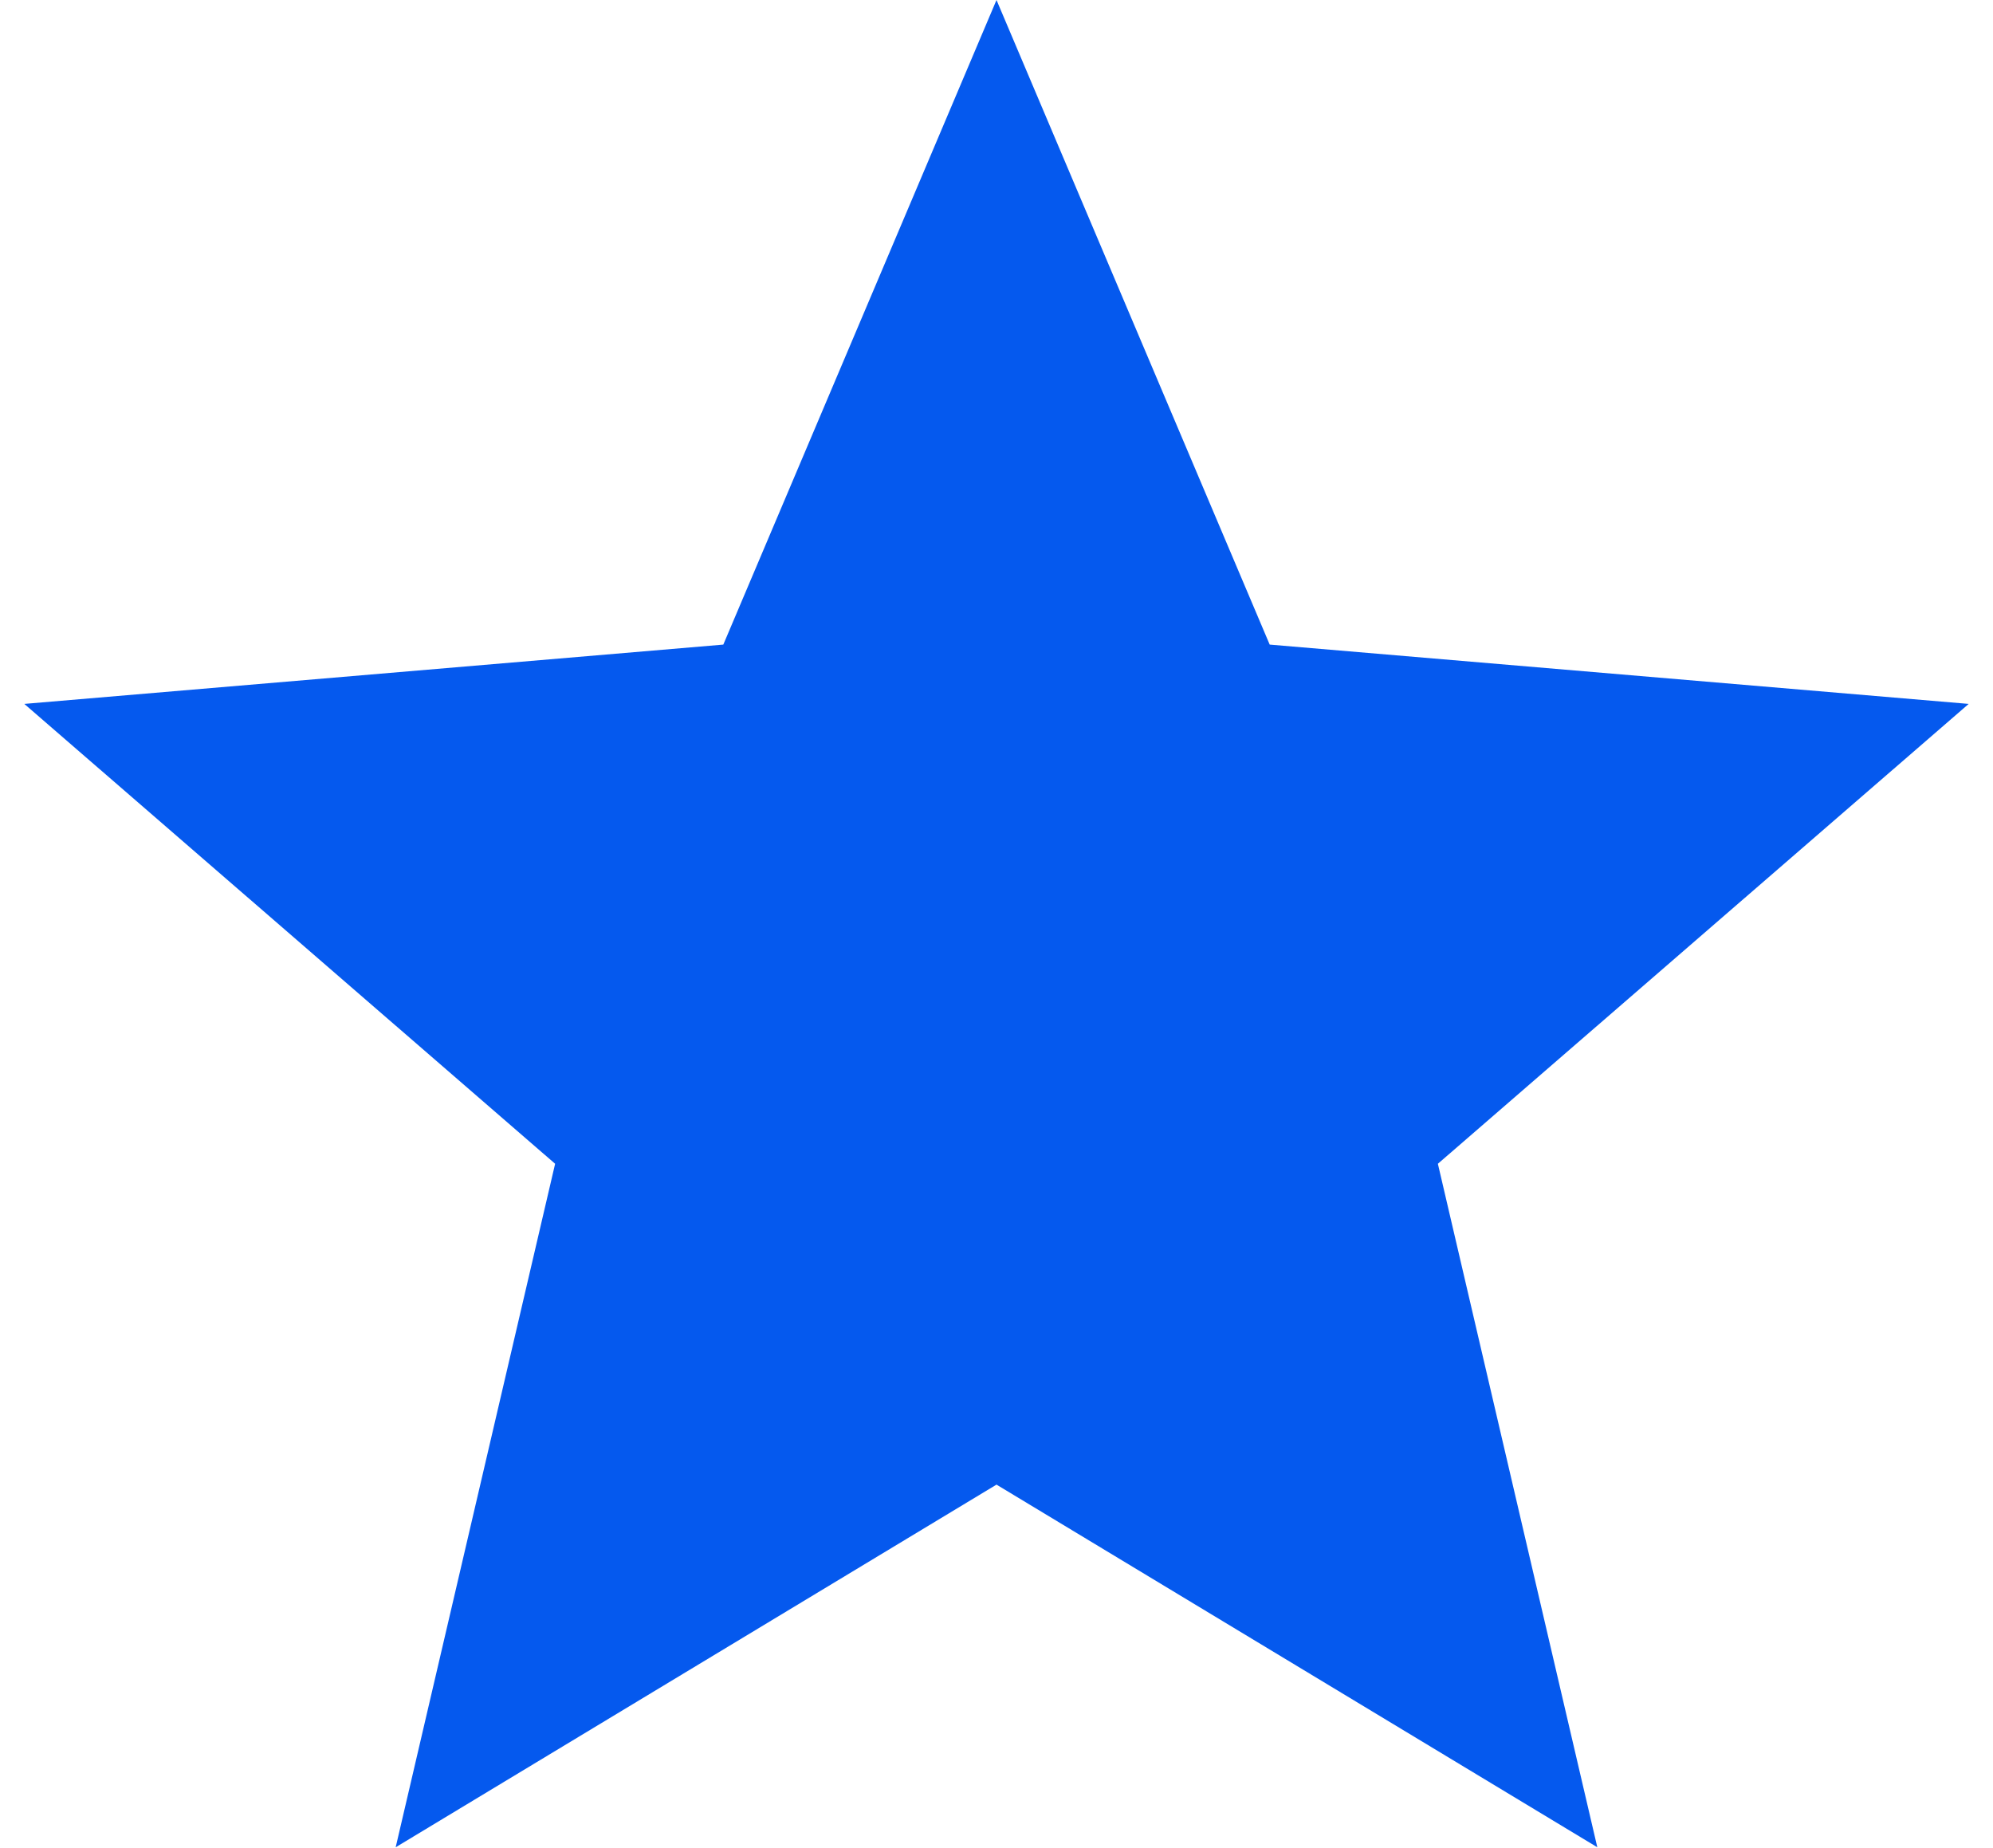
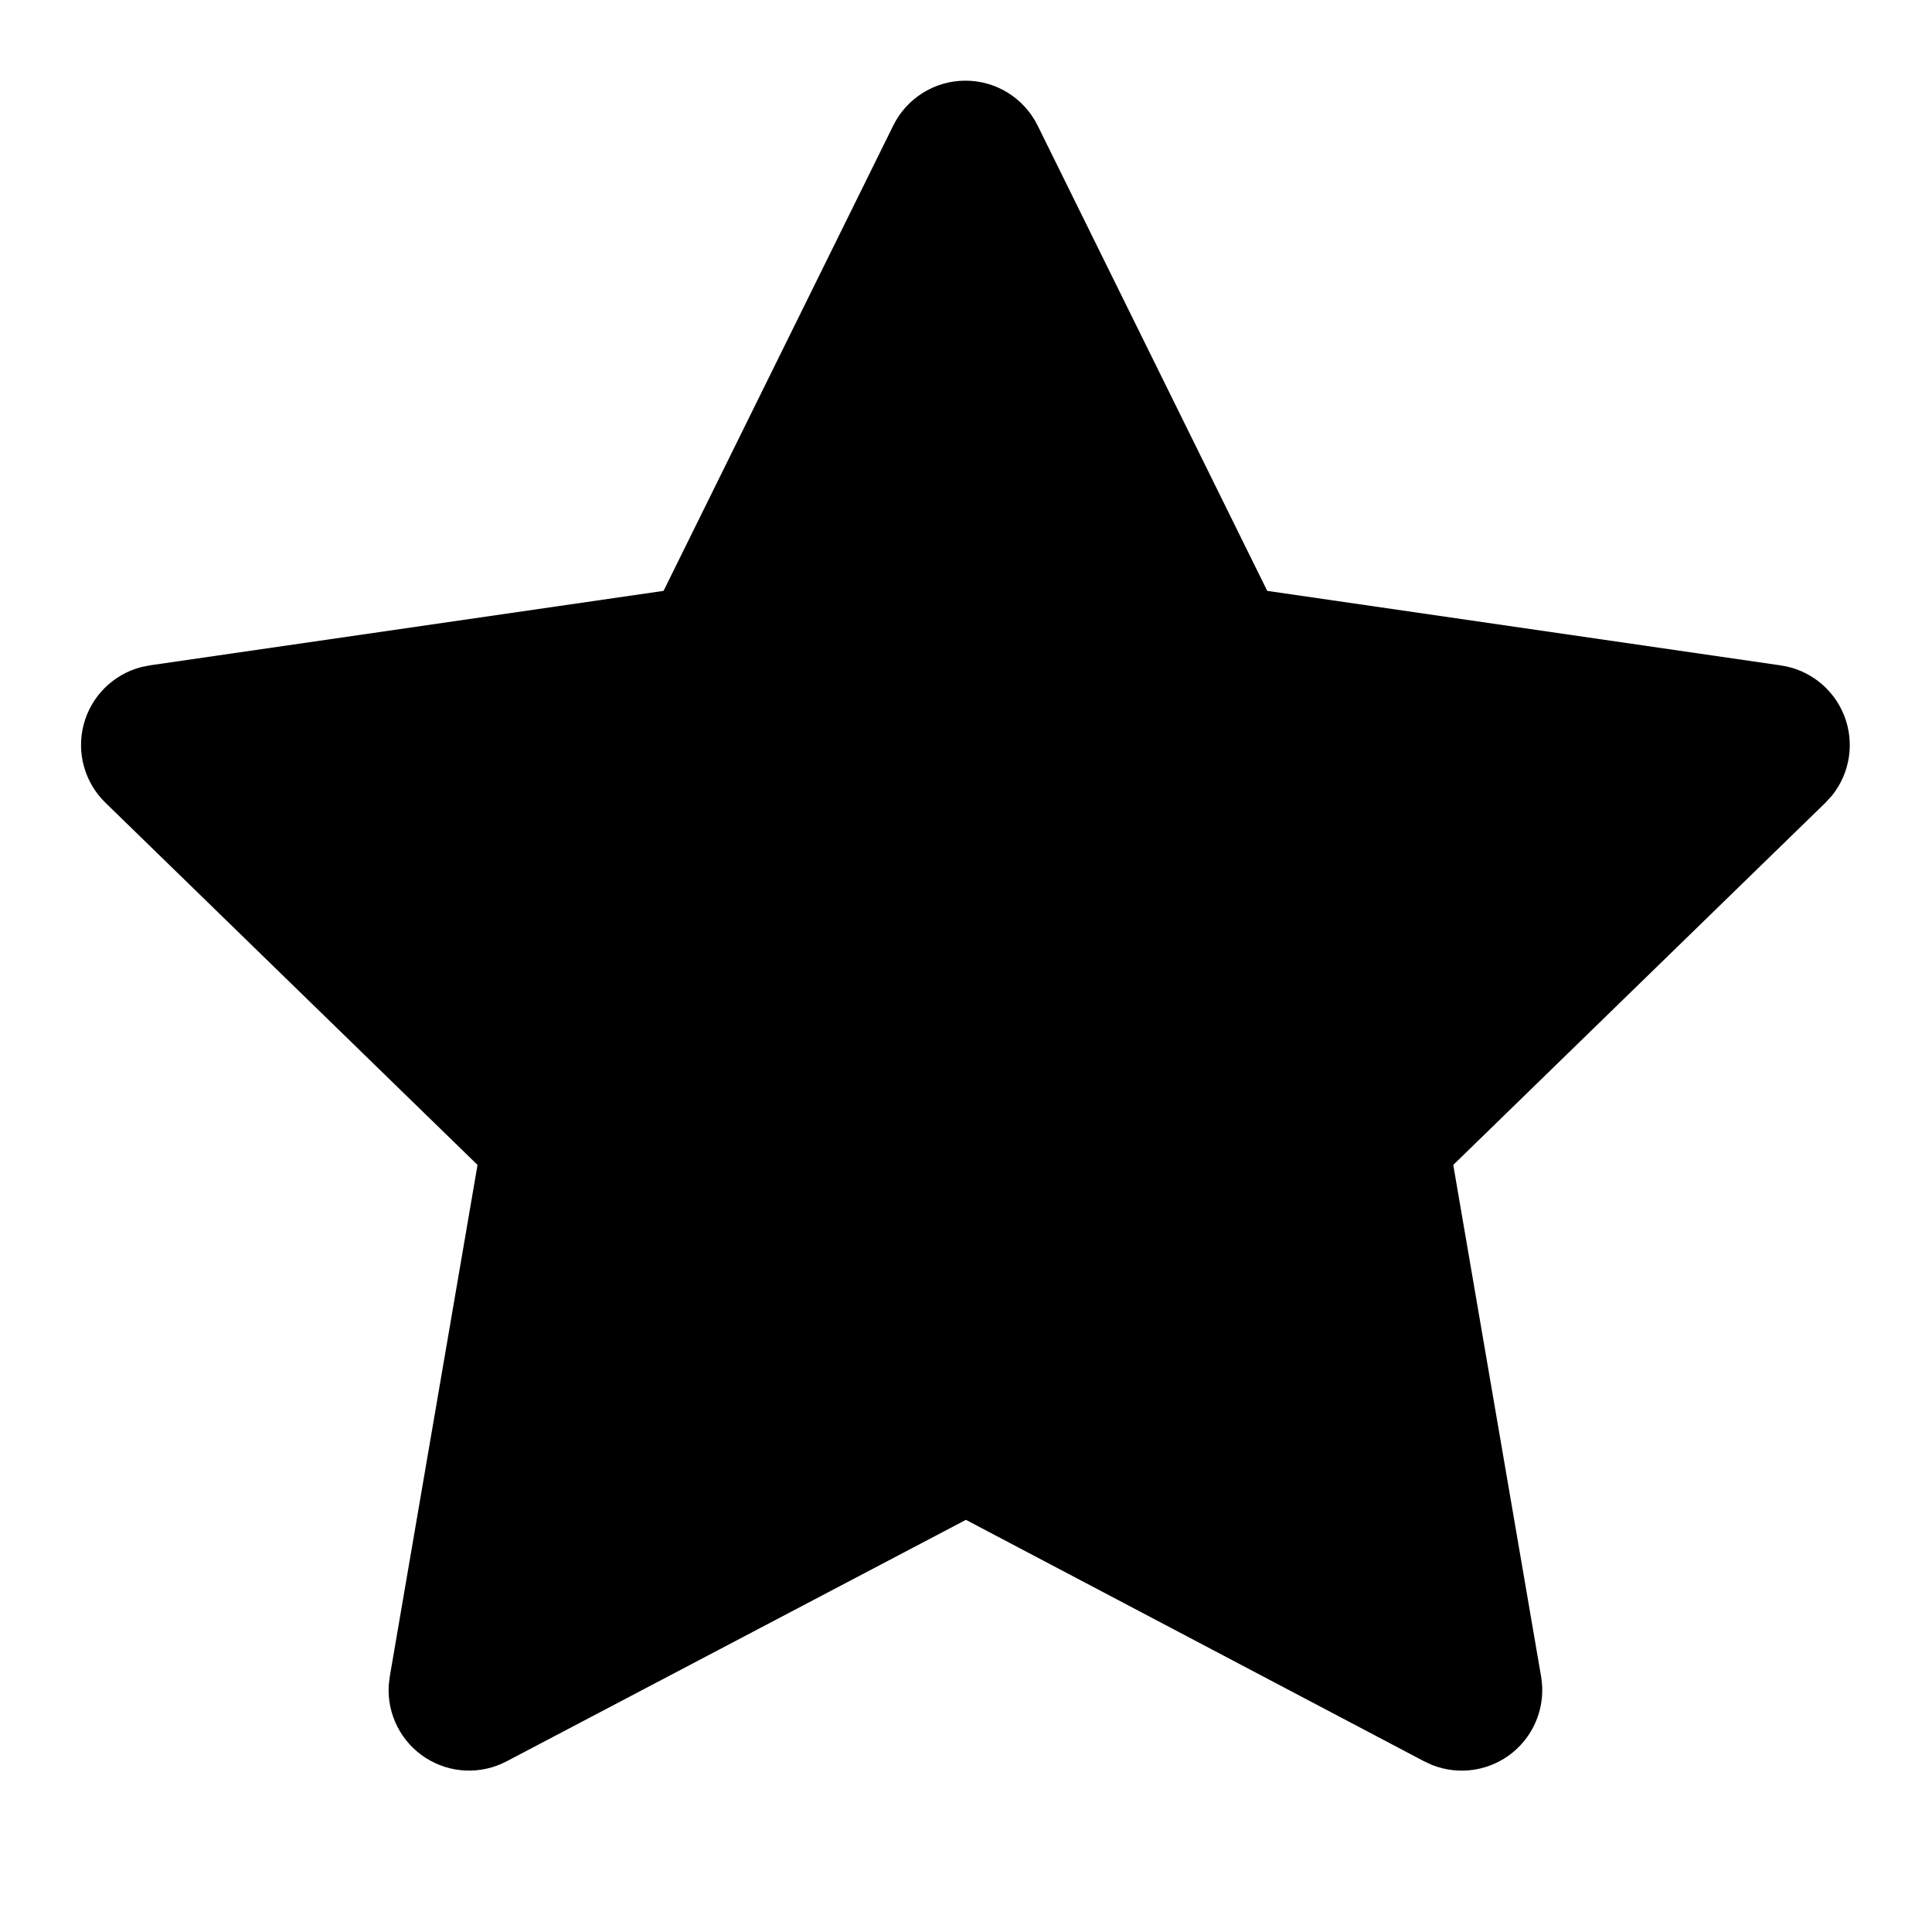
- <svg xmlns="http://www.w3.org/2000/svg" width="41" height="38" viewBox="0 0 41 38" fill="none">
-   <path d="M20.5 30.54L32.86 38L29.58 23.94L40.5 14.48L26.12 13.26L20.5 0L14.88 13.26L0.5 14.48L11.42 23.94L8.14 38L20.5 30.54Z" fill="#0559EE" />
+ <svg xmlns="http://www.w3.org/2000/svg" width="24" height="24" viewBox="0 0 24 24" fill="currentColor" class="icon icon-tabler icons-tabler-filled icon-tabler-star">
+   <path stroke="none" d="M0 0h24v24H0z" fill="none" />
+   <path d="M8.243 7.34l-6.38 .925l-.113 .023a1 1 0 0 0 -.44 1.684l4.622 4.499l-1.09 6.355l-.013 .11a1 1 0 0 0 1.464 .944l5.706 -3l5.693 3l.1 .046a1 1 0 0 0 1.352 -1.1l-1.091 -6.355l4.624 -4.5l.078 -.085a1 1 0 0 0 -.633 -1.62l-6.38 -.926l-2.852 -5.78a1 1 0 0 0 -1.794 0l-2.853 5.78z" />
</svg>
